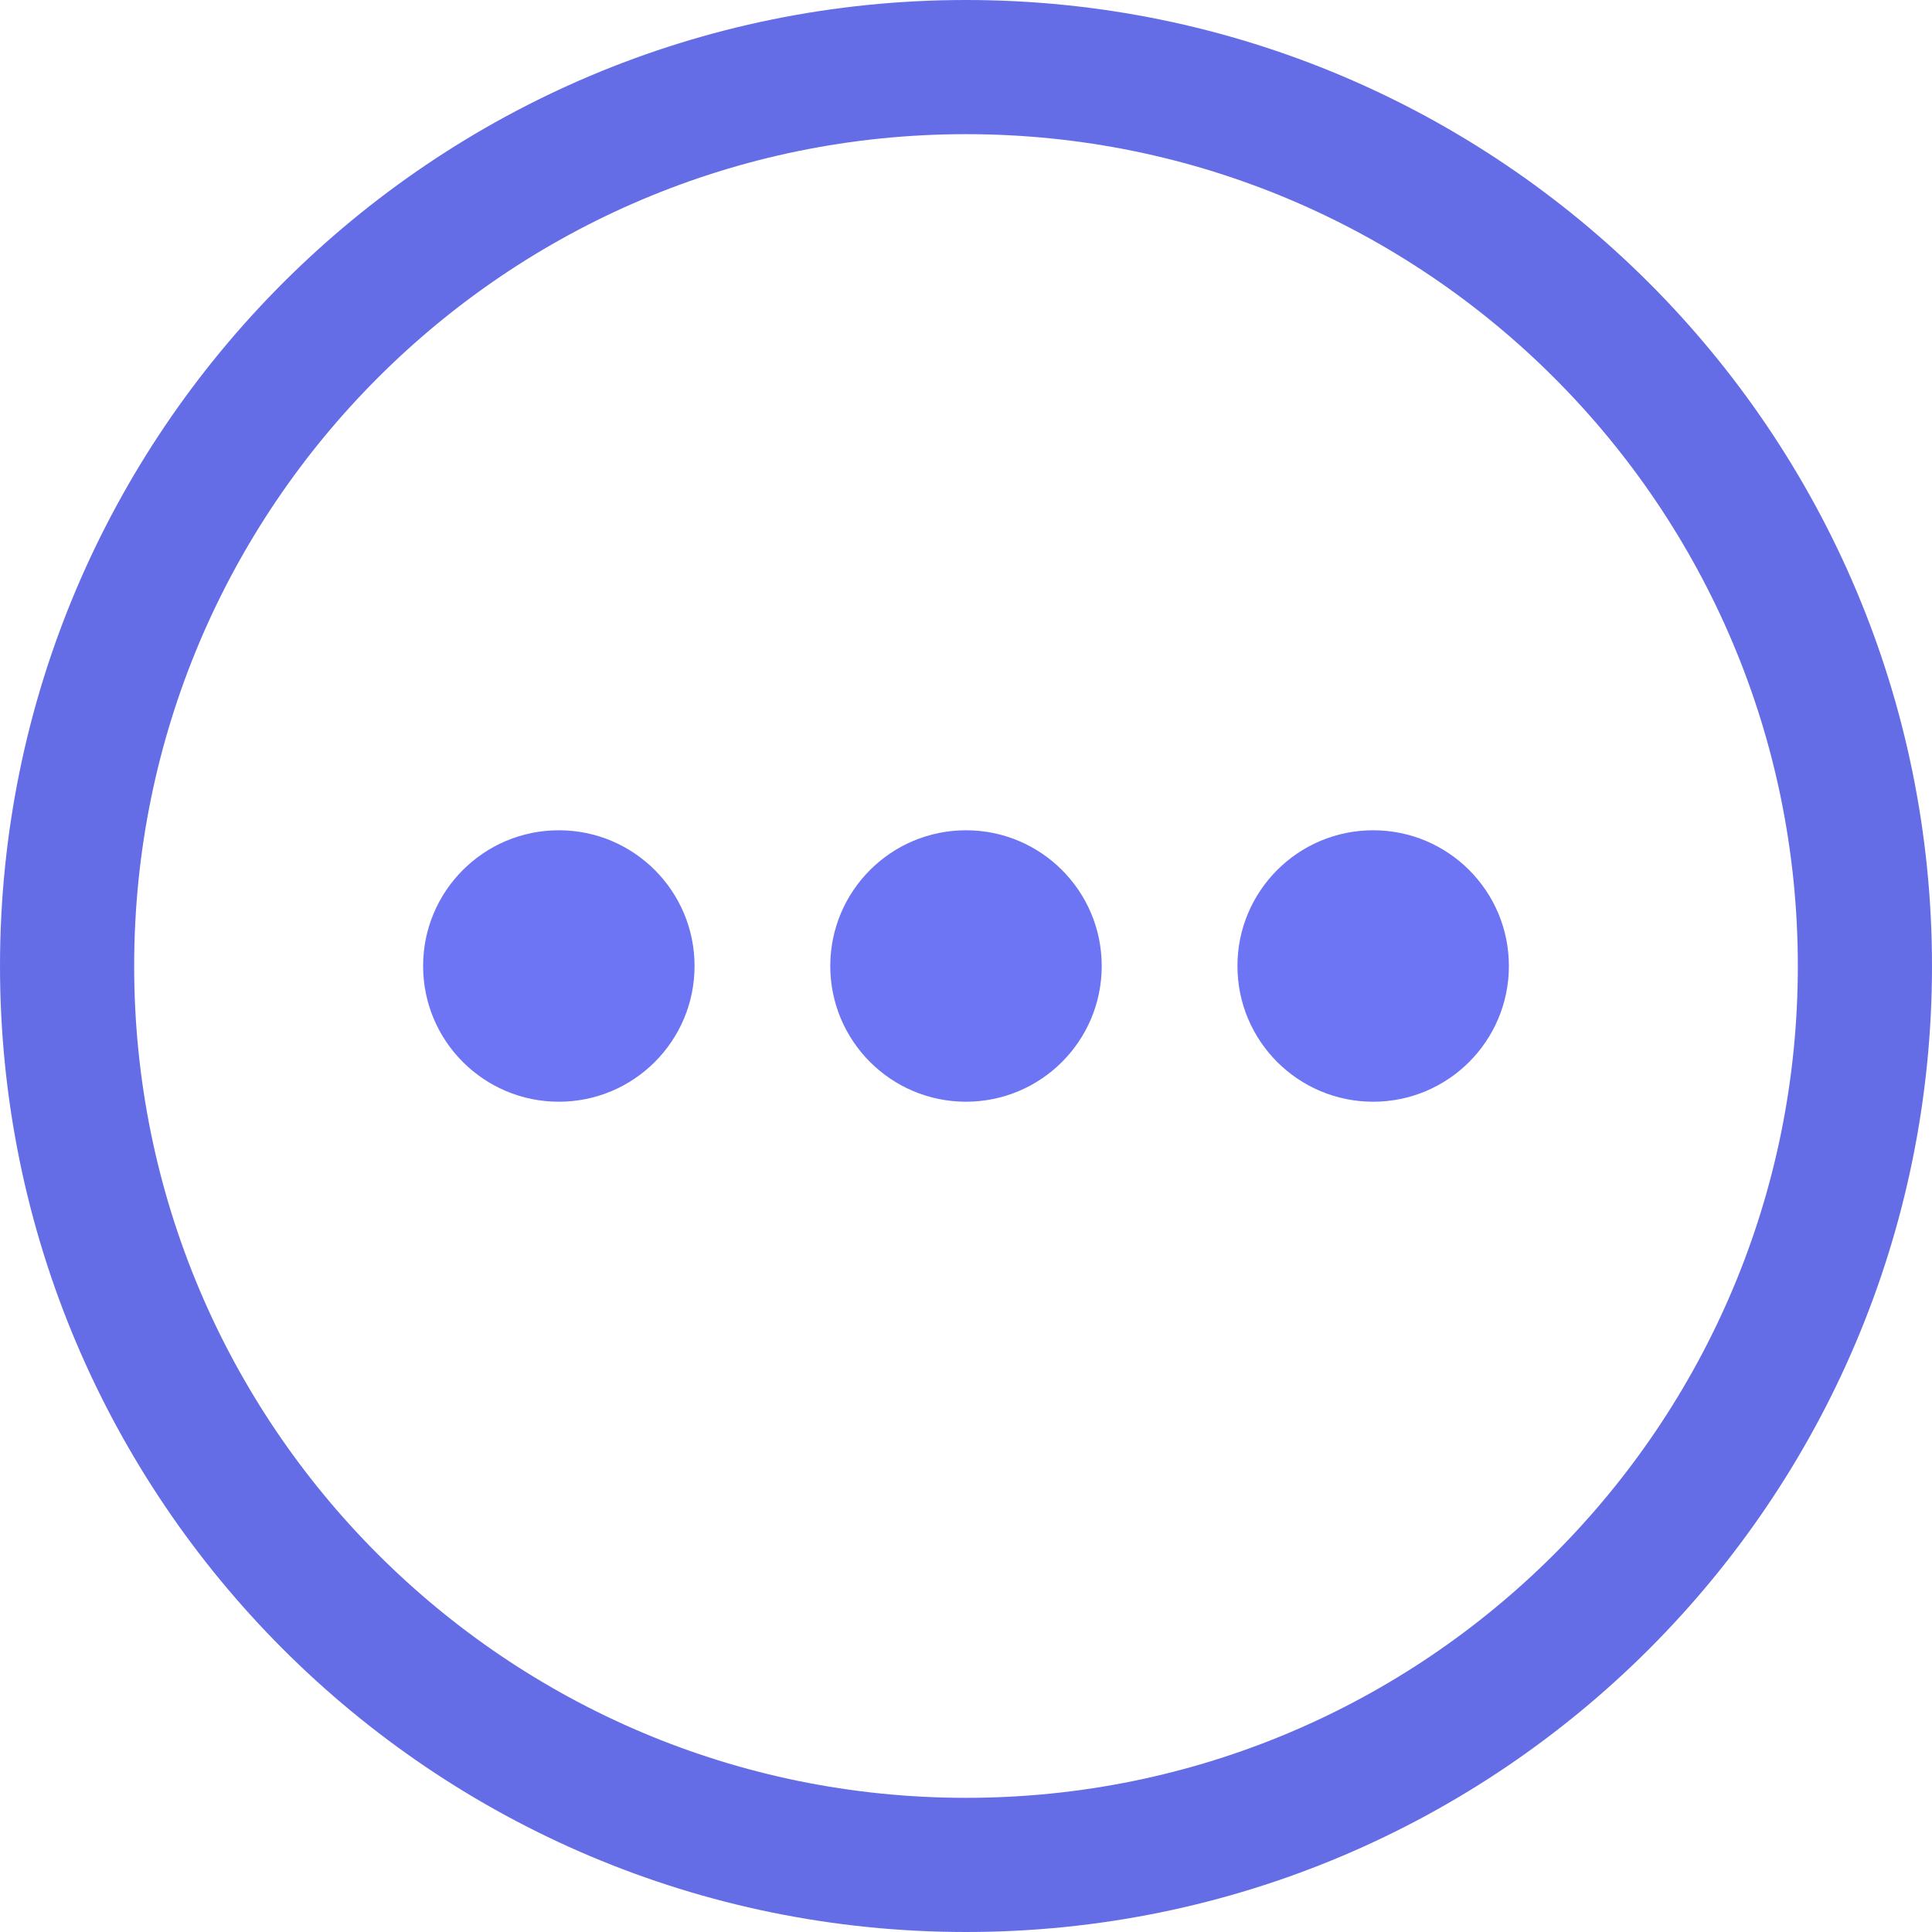
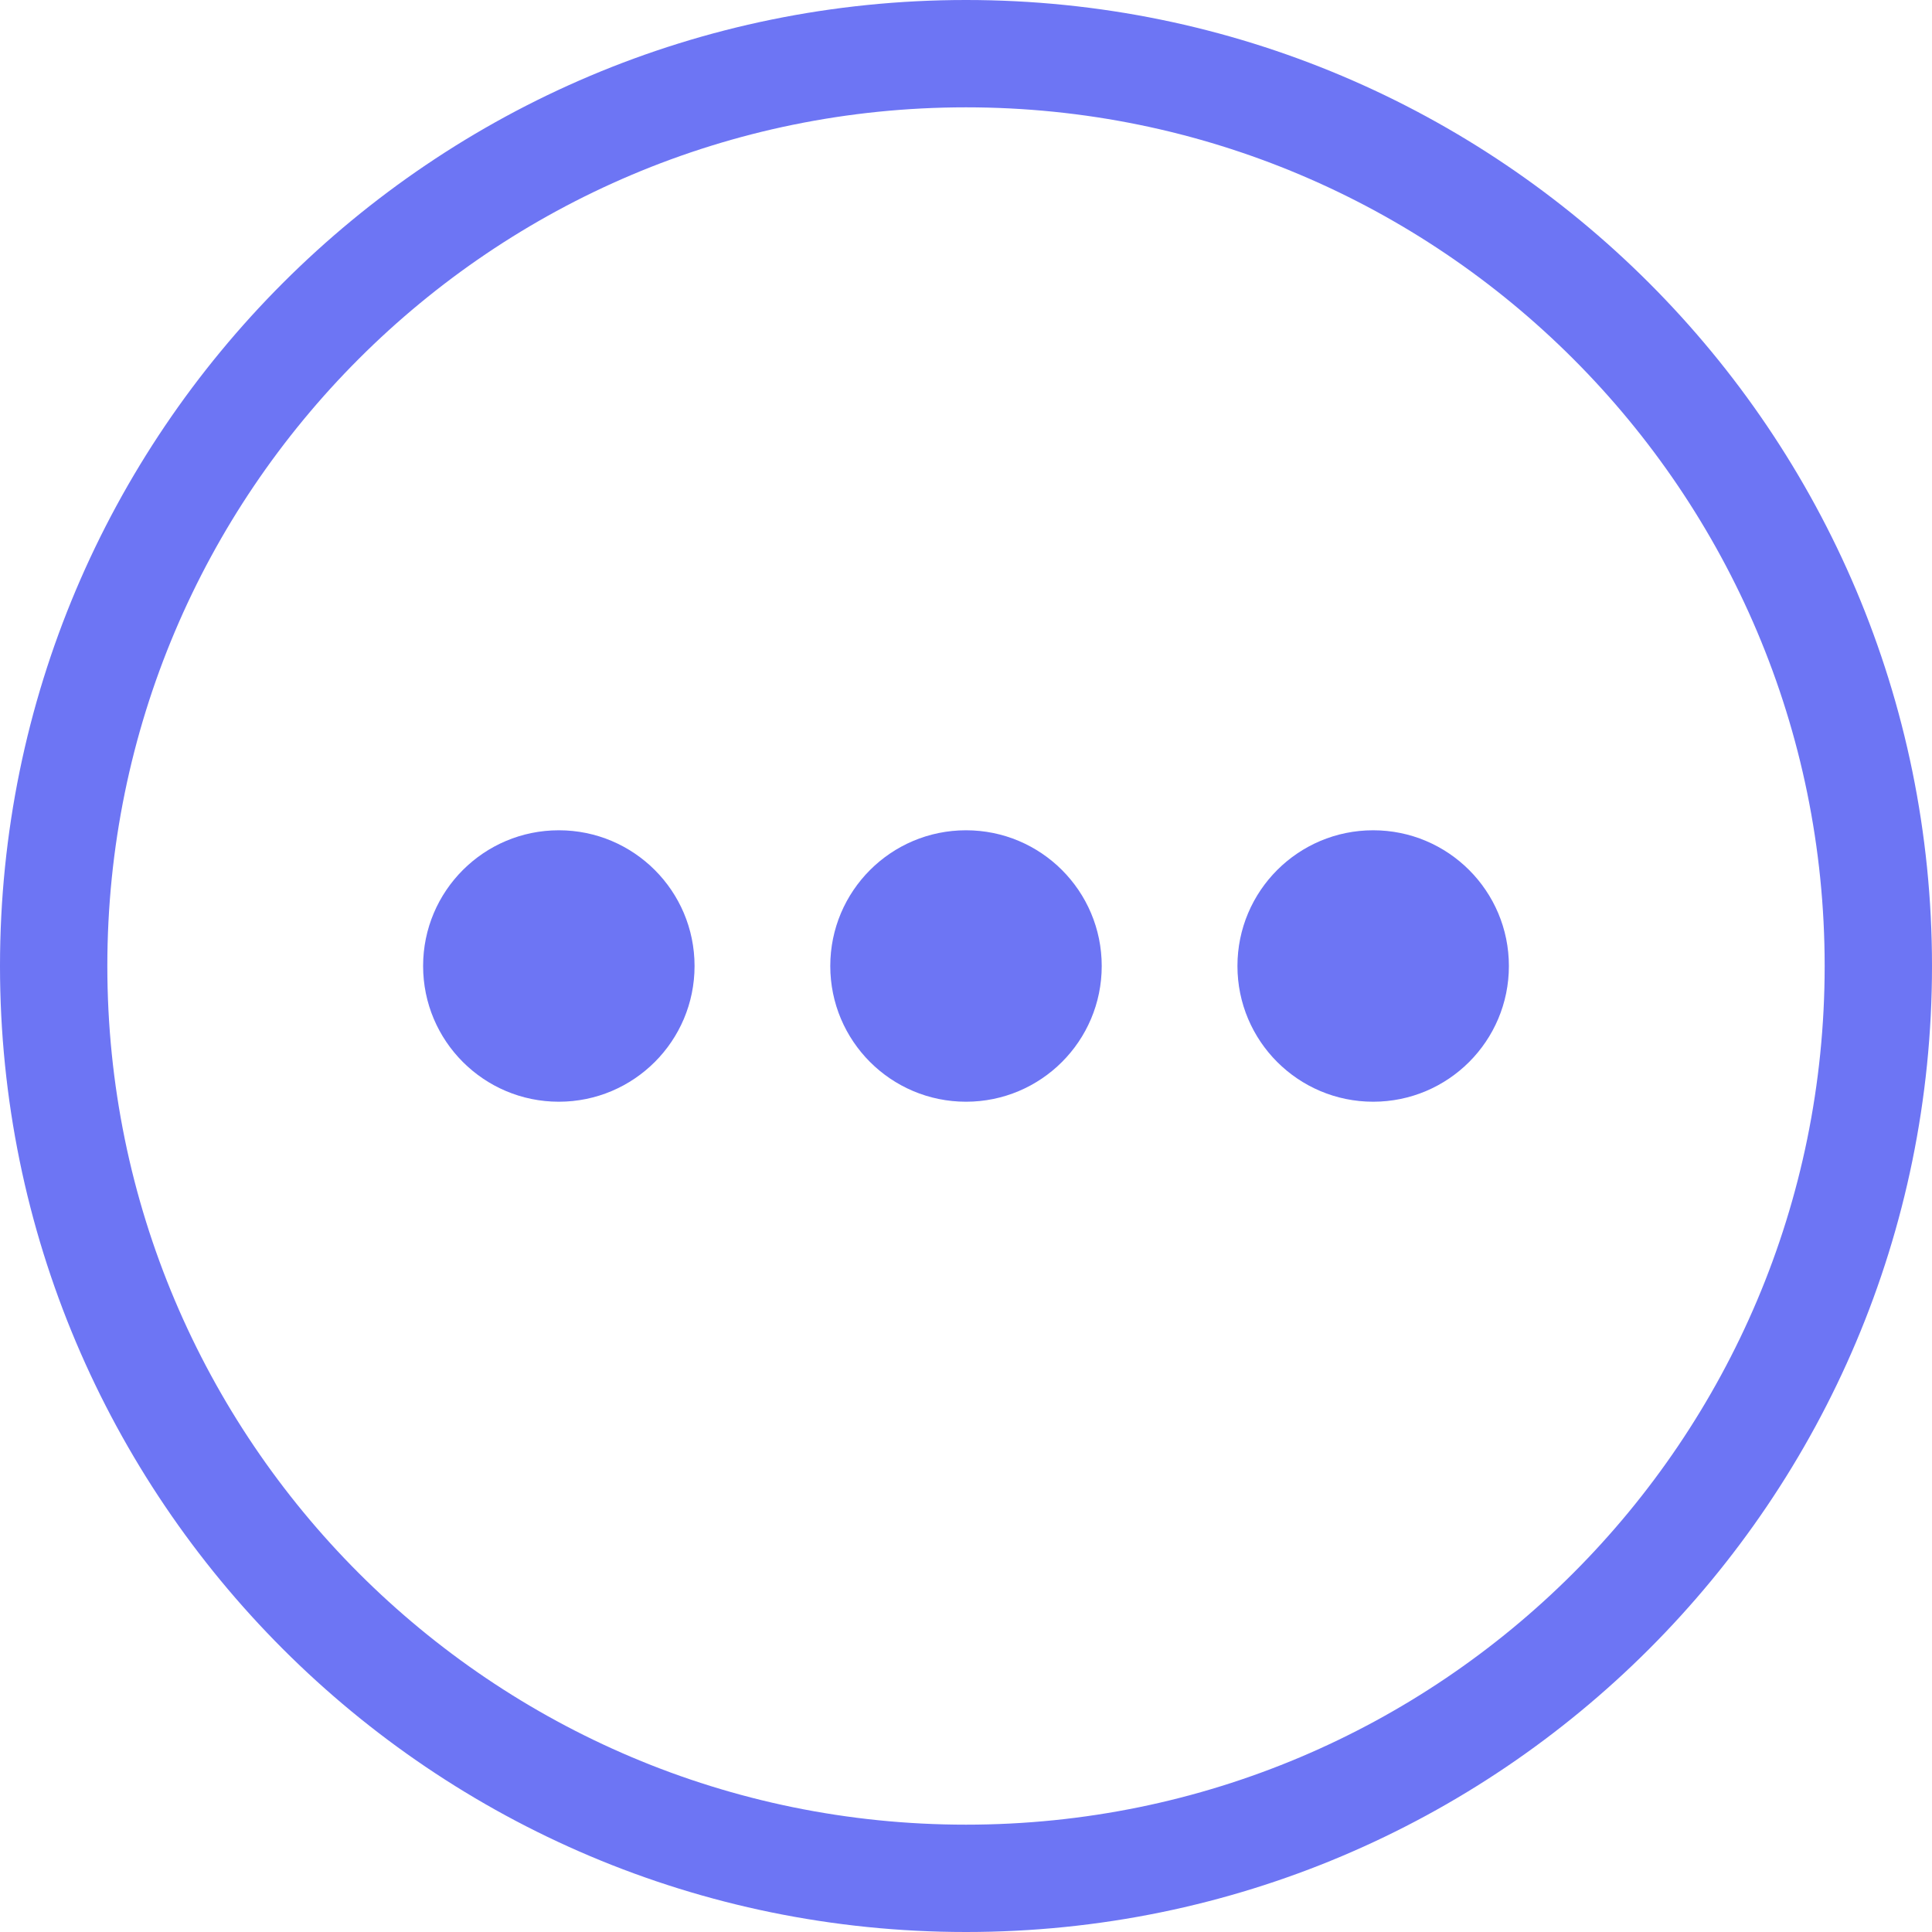
<svg xmlns="http://www.w3.org/2000/svg" width="36" height="36" viewBox="0 0 36 36" fill="none">
-   <circle cx="18" cy="18" r="16.75" stroke="#656DE6" stroke-width="2.5" />
+   <path fill-rule="evenodd" clip-rule="evenodd" d="M18 34C26.837 34 34 26.837 34 18C34 9.163 26.837 2 18 2C9.163 2 2 9.163 2 18C2 26.837 9.163 34 18 34ZM18 36C27.941 36 36 27.941 36 18C36 8.059 27.941 0 18 0C8.059 0 0 8.059 0 18C0 27.941 8.059 36 18 36Z" fill="#6D75F4" />
  <path d="M12.942 18C12.942 19.397 11.81 20.529 10.413 20.529C9.016 20.529 7.884 19.397 7.884 18C7.884 16.603 9.016 15.471 10.413 15.471C11.81 15.471 12.942 16.603 12.942 18Z" fill="#6D75F4" />
  <path d="M20.529 18C20.529 19.397 19.397 20.529 18 20.529C16.603 20.529 15.471 19.397 15.471 18C15.471 16.603 16.603 15.471 18 15.471C19.397 15.471 20.529 16.603 20.529 18Z" fill="#6D75F4" />
  <path d="M28.116 18C28.116 19.397 26.984 20.529 25.587 20.529C24.19 20.529 23.058 19.397 23.058 18C23.058 16.603 24.19 15.471 25.587 15.471C26.984 15.471 28.116 16.603 28.116 18Z" fill="#6D75F4" />
</svg>
